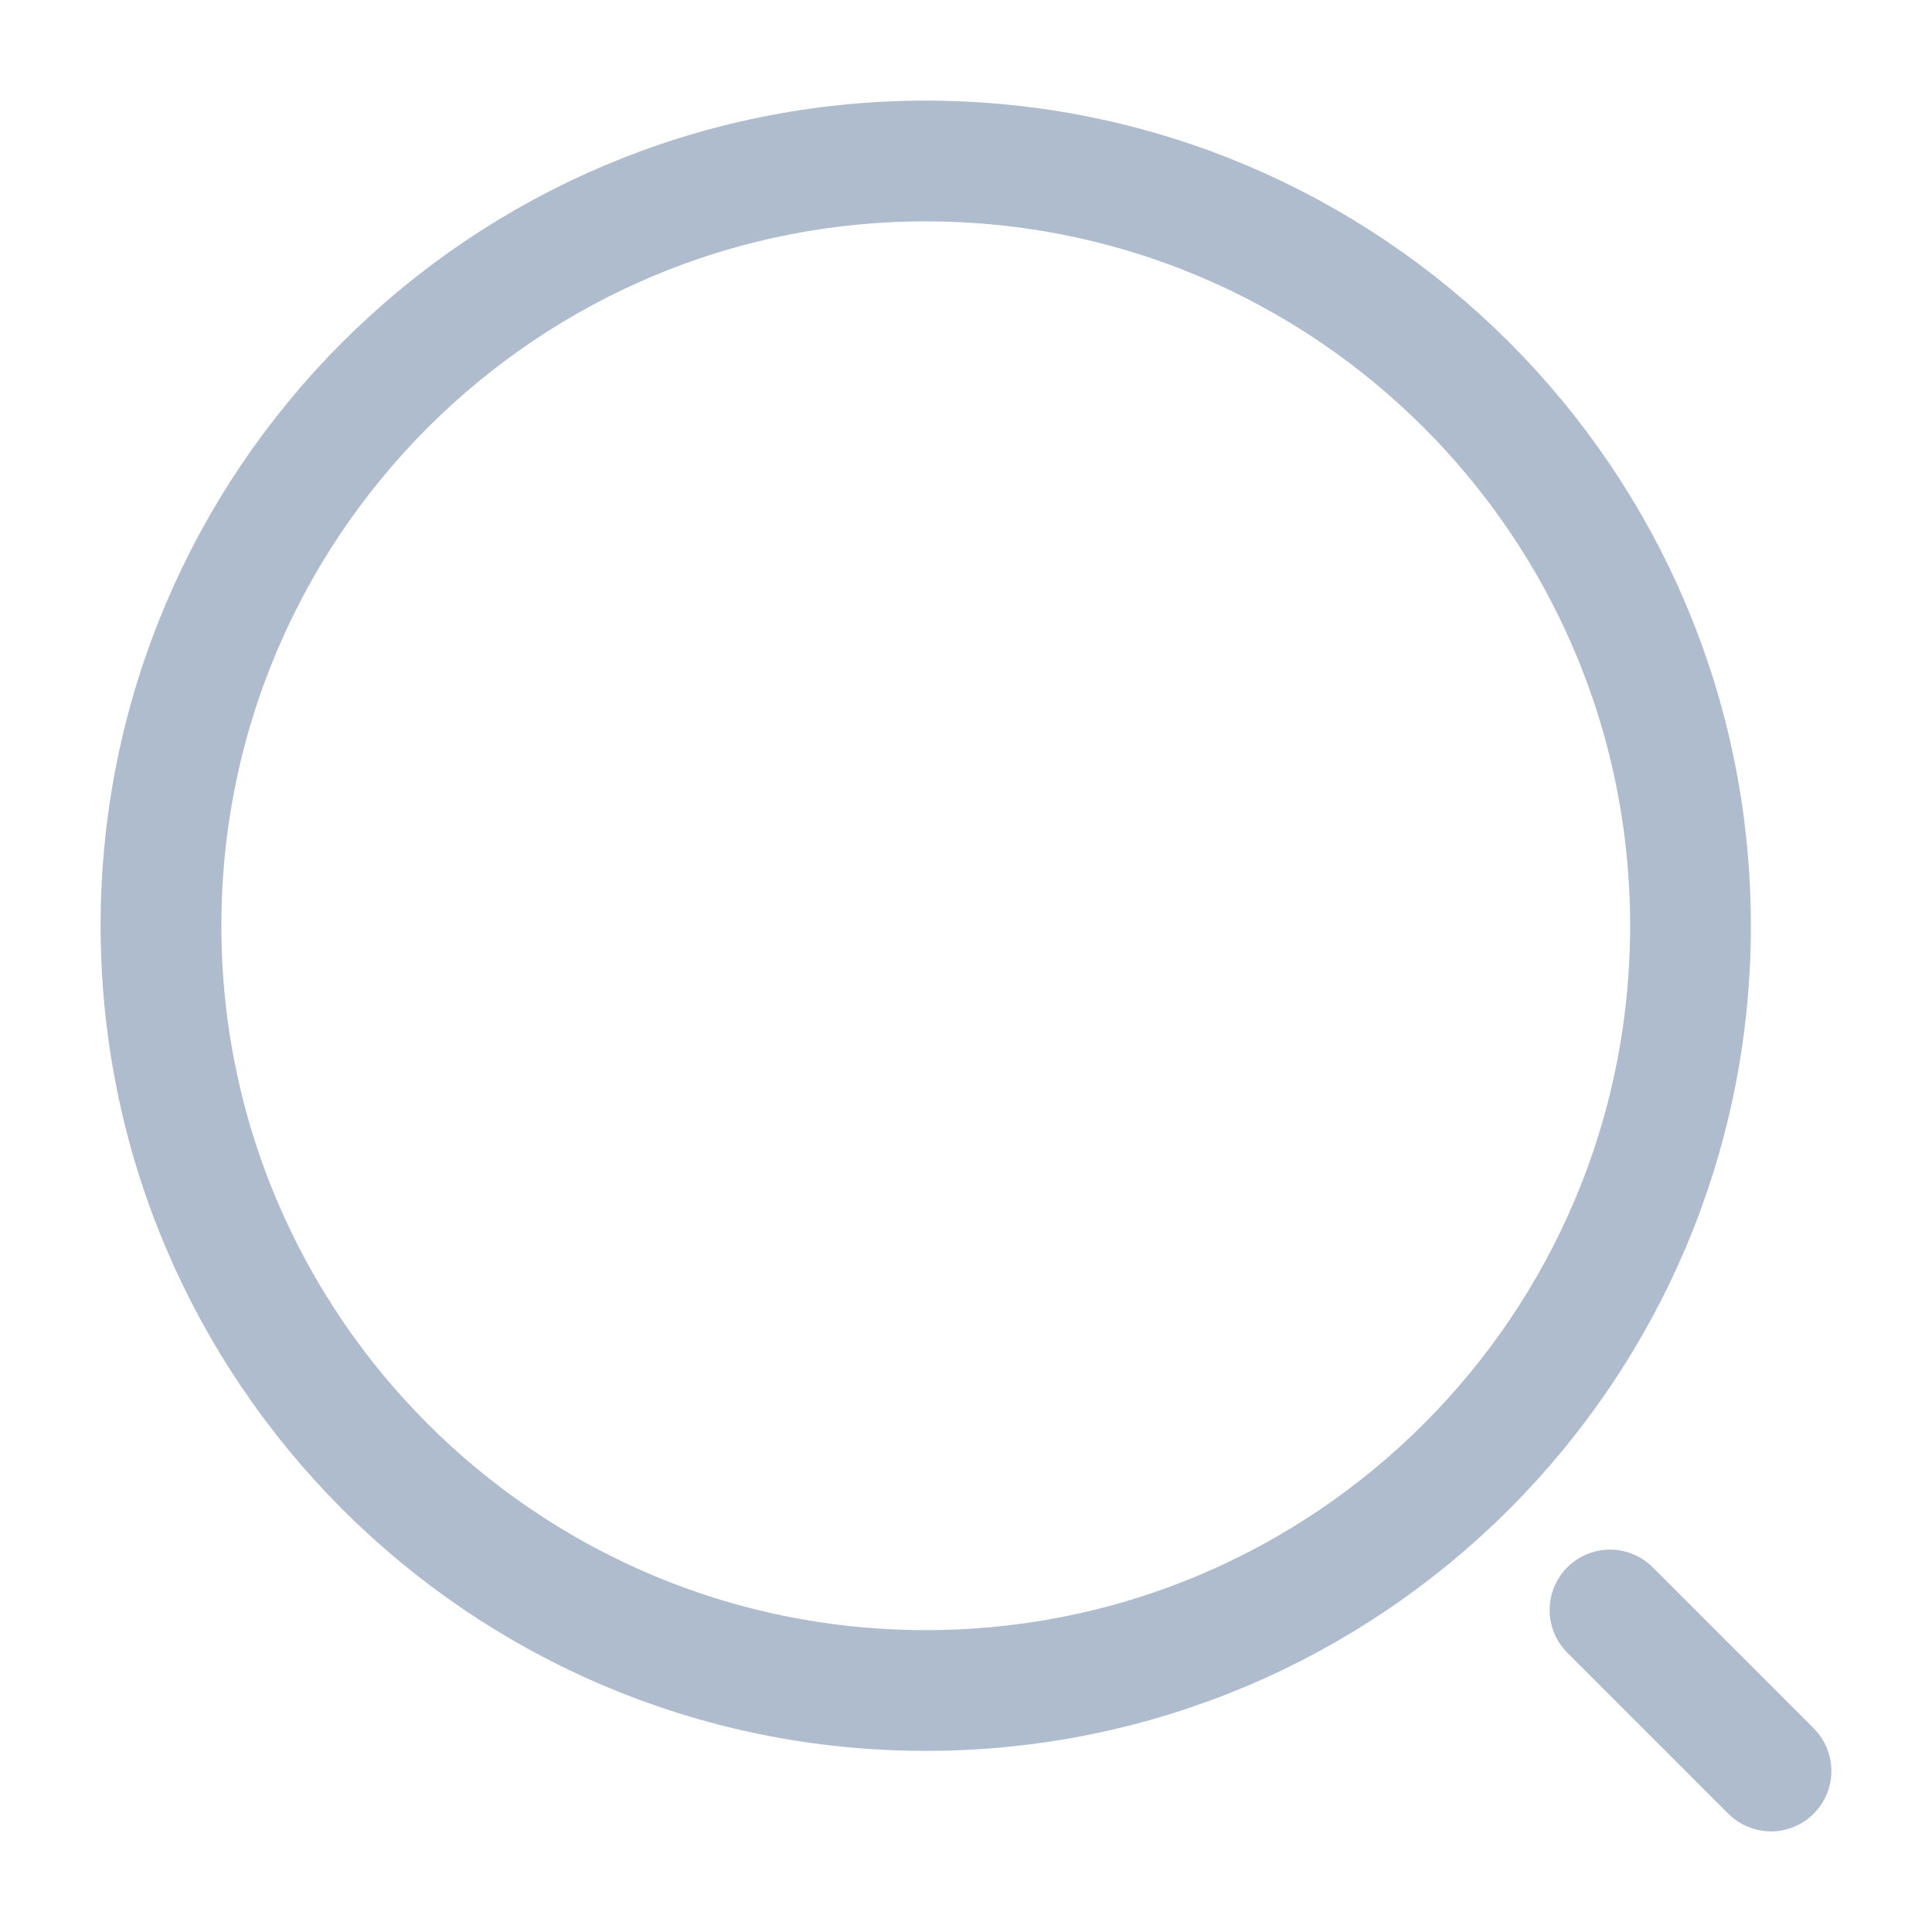
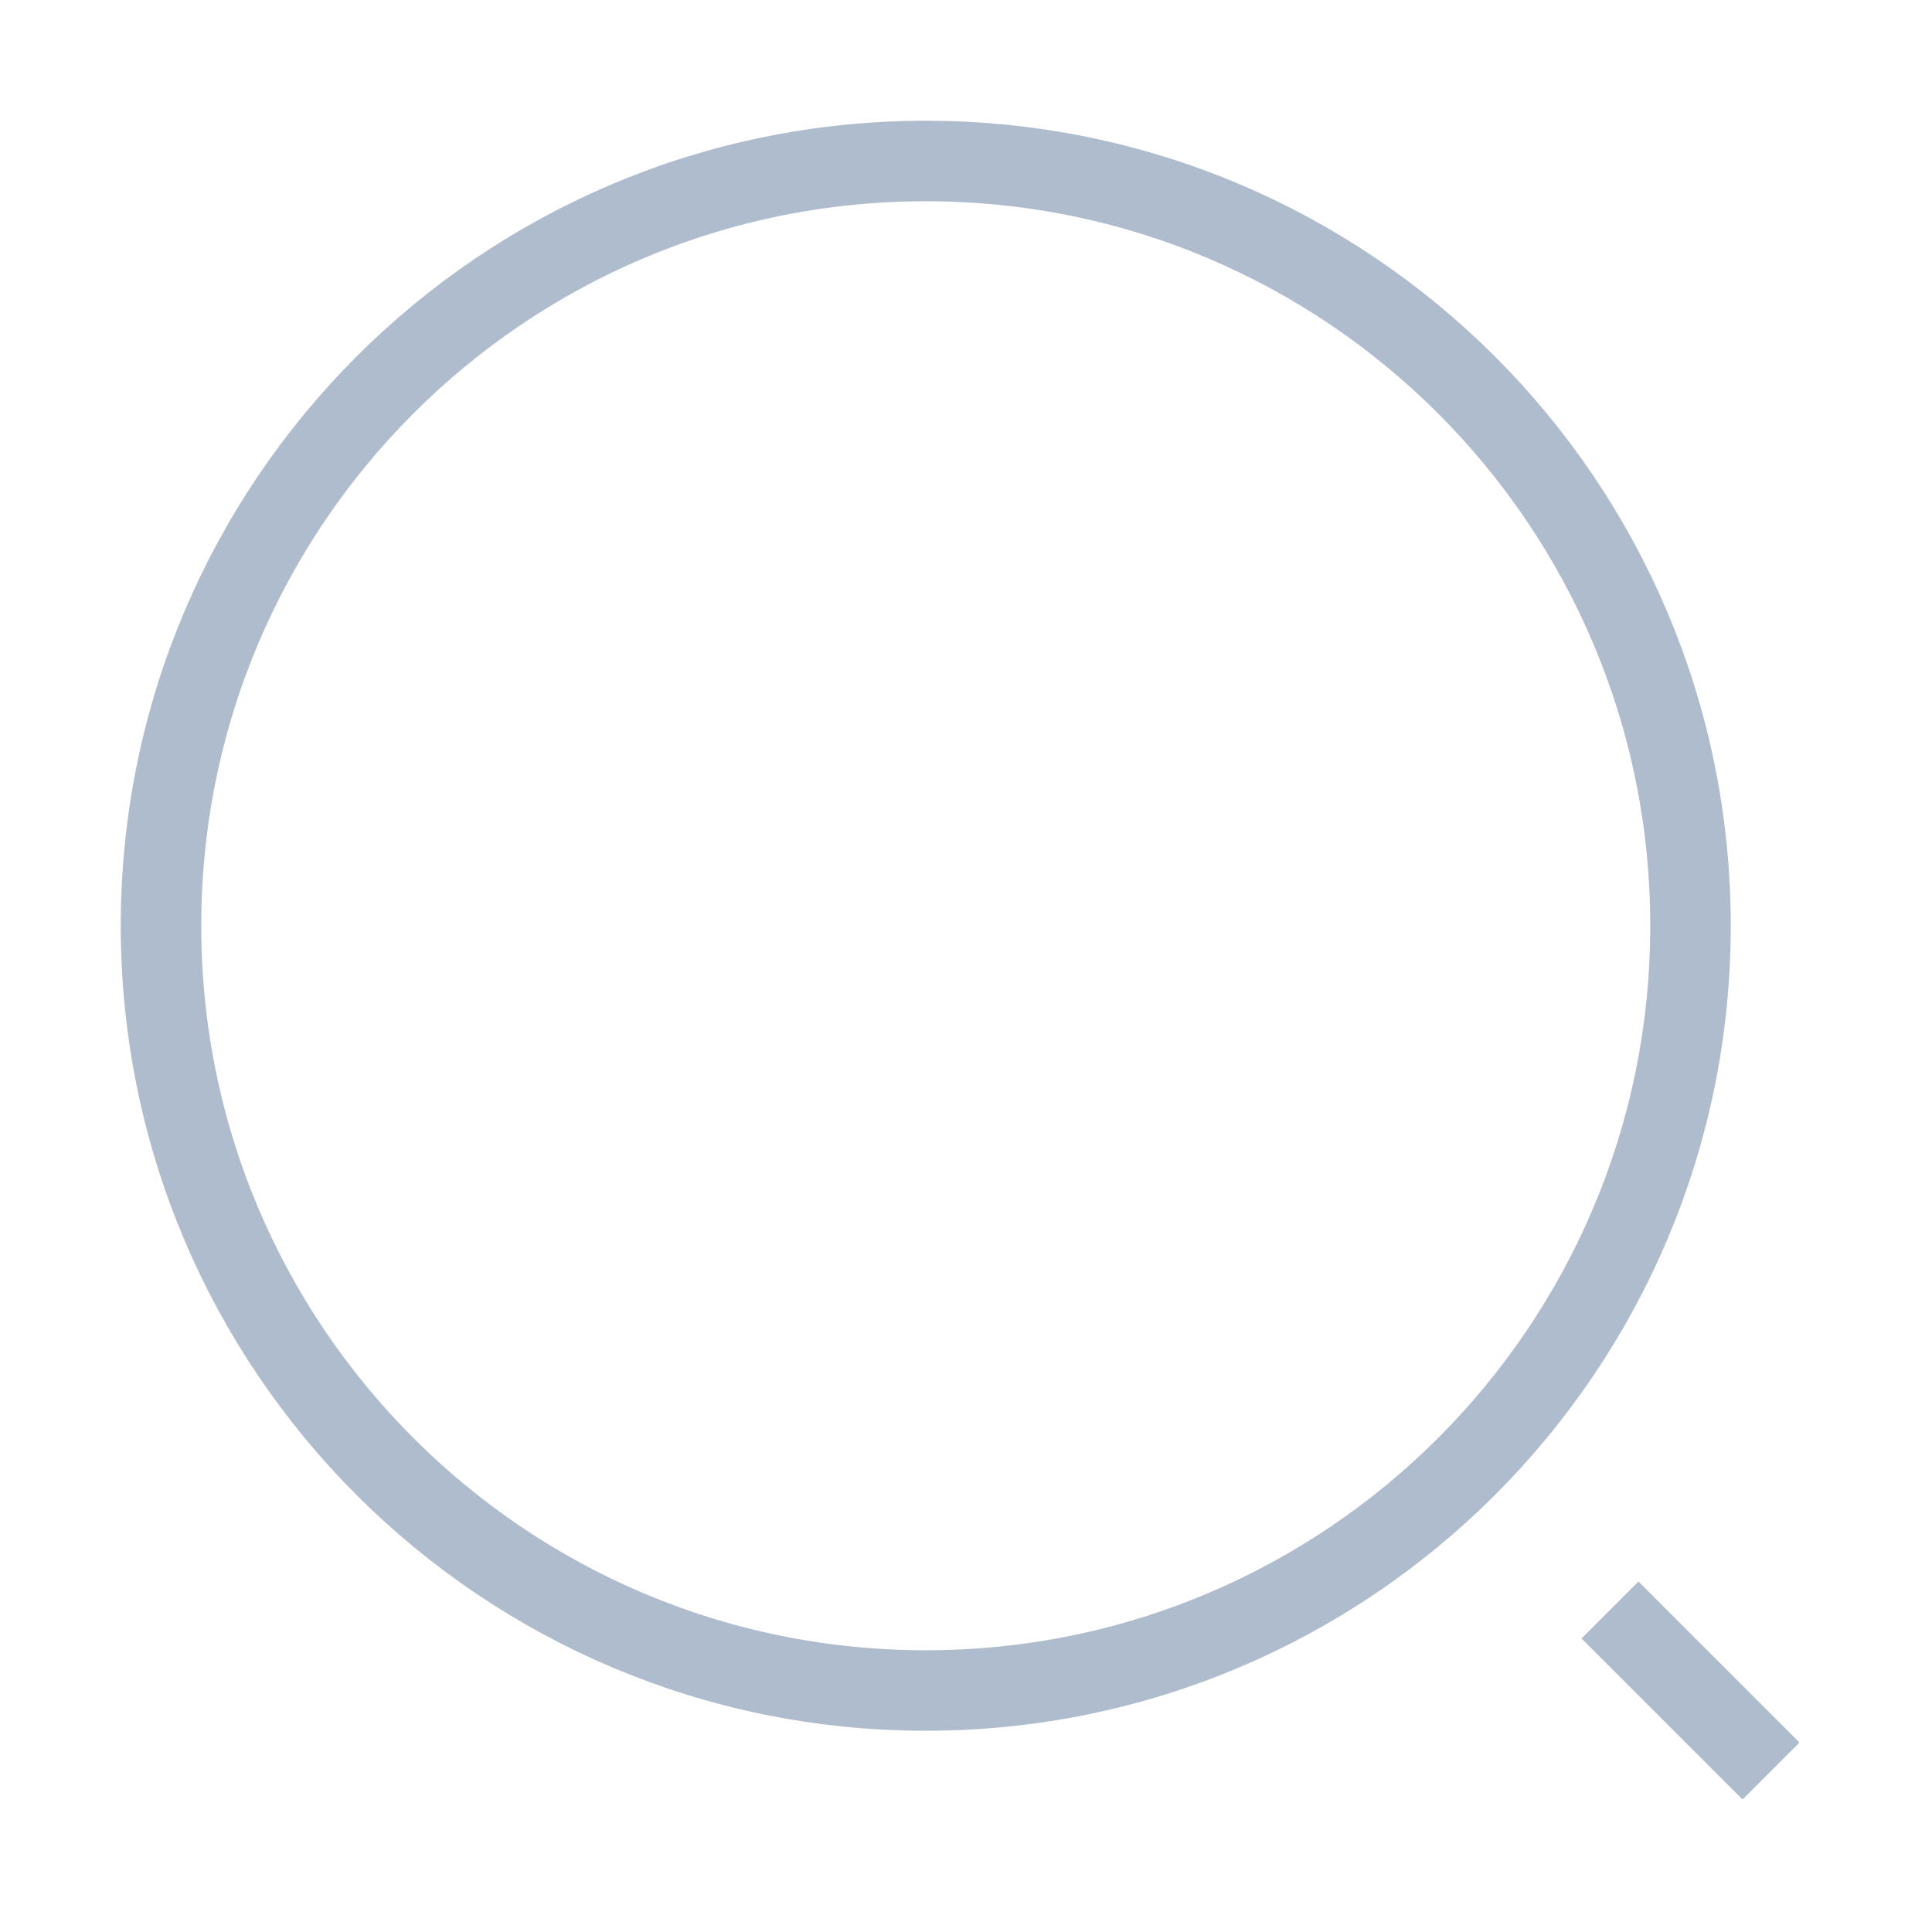
<svg xmlns="http://www.w3.org/2000/svg" width="24" height="24" viewBox="0 0 24 24" fill="none">
-   <path d="M11.5 21C16.747 21 21 16.747 21 11.5C21 6.253 16.747 2 11.5 2C6.253 2 2 6.253 2 11.5C2 16.747 6.253 21 11.5 21Z" stroke="#617A9E" stroke-opacity="0.5" stroke-width="1.5" stroke-linecap="round" stroke-linejoin="round" />
-   <path d="M22 22L20 20" stroke="#617A9E" stroke-opacity="0.5" stroke-width="1.5" stroke-linecap="round" stroke-linejoin="round" />
+   <path d="M11.5 21C16.747 21 21 16.747 21 11.5C21 6.253 16.747 2 11.5 2C6.253 2 2 6.253 2 11.5C2 16.747 6.253 21 11.5 21Z" stroke="#617A9E" stroke-opacity="0.5" strokeWidth="1.5" strokeLinecap="round" strokeLinejoin="round" />
+   <path d="M22 22L20 20" stroke="#617A9E" stroke-opacity="0.5" strokeWidth="1.5" strokeLinecap="round" strokeLinejoin="round" />
</svg>
